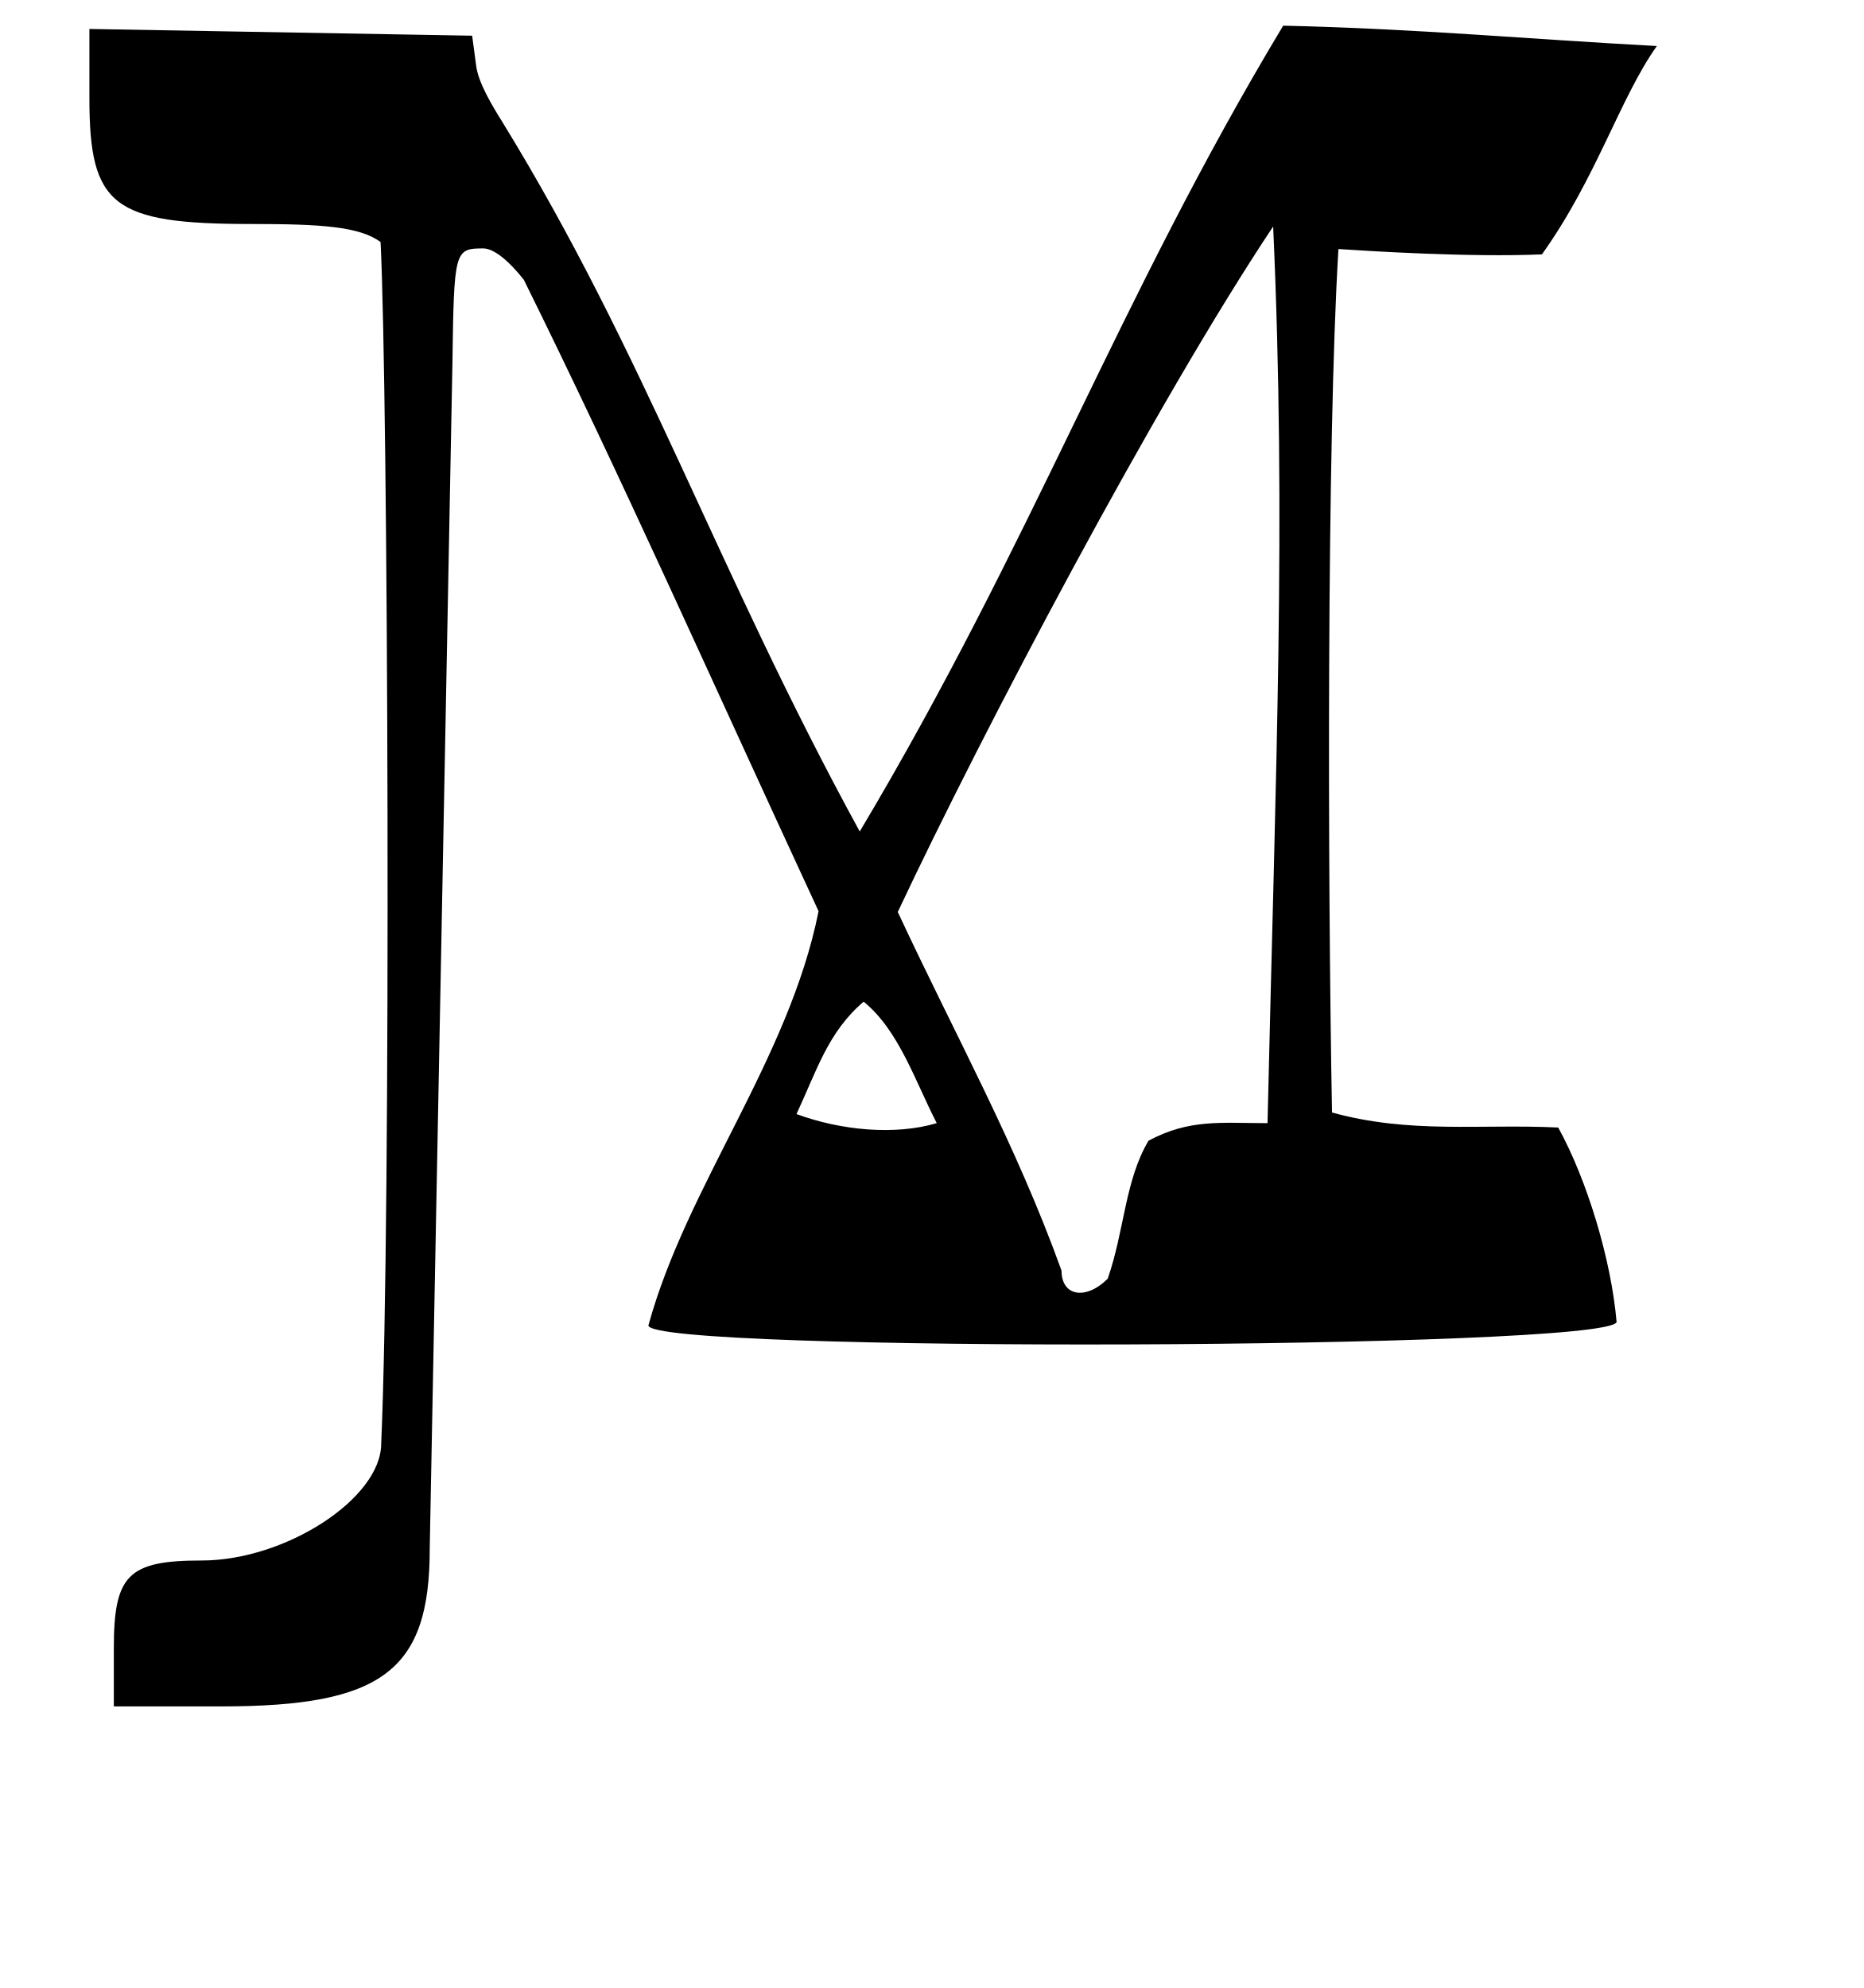
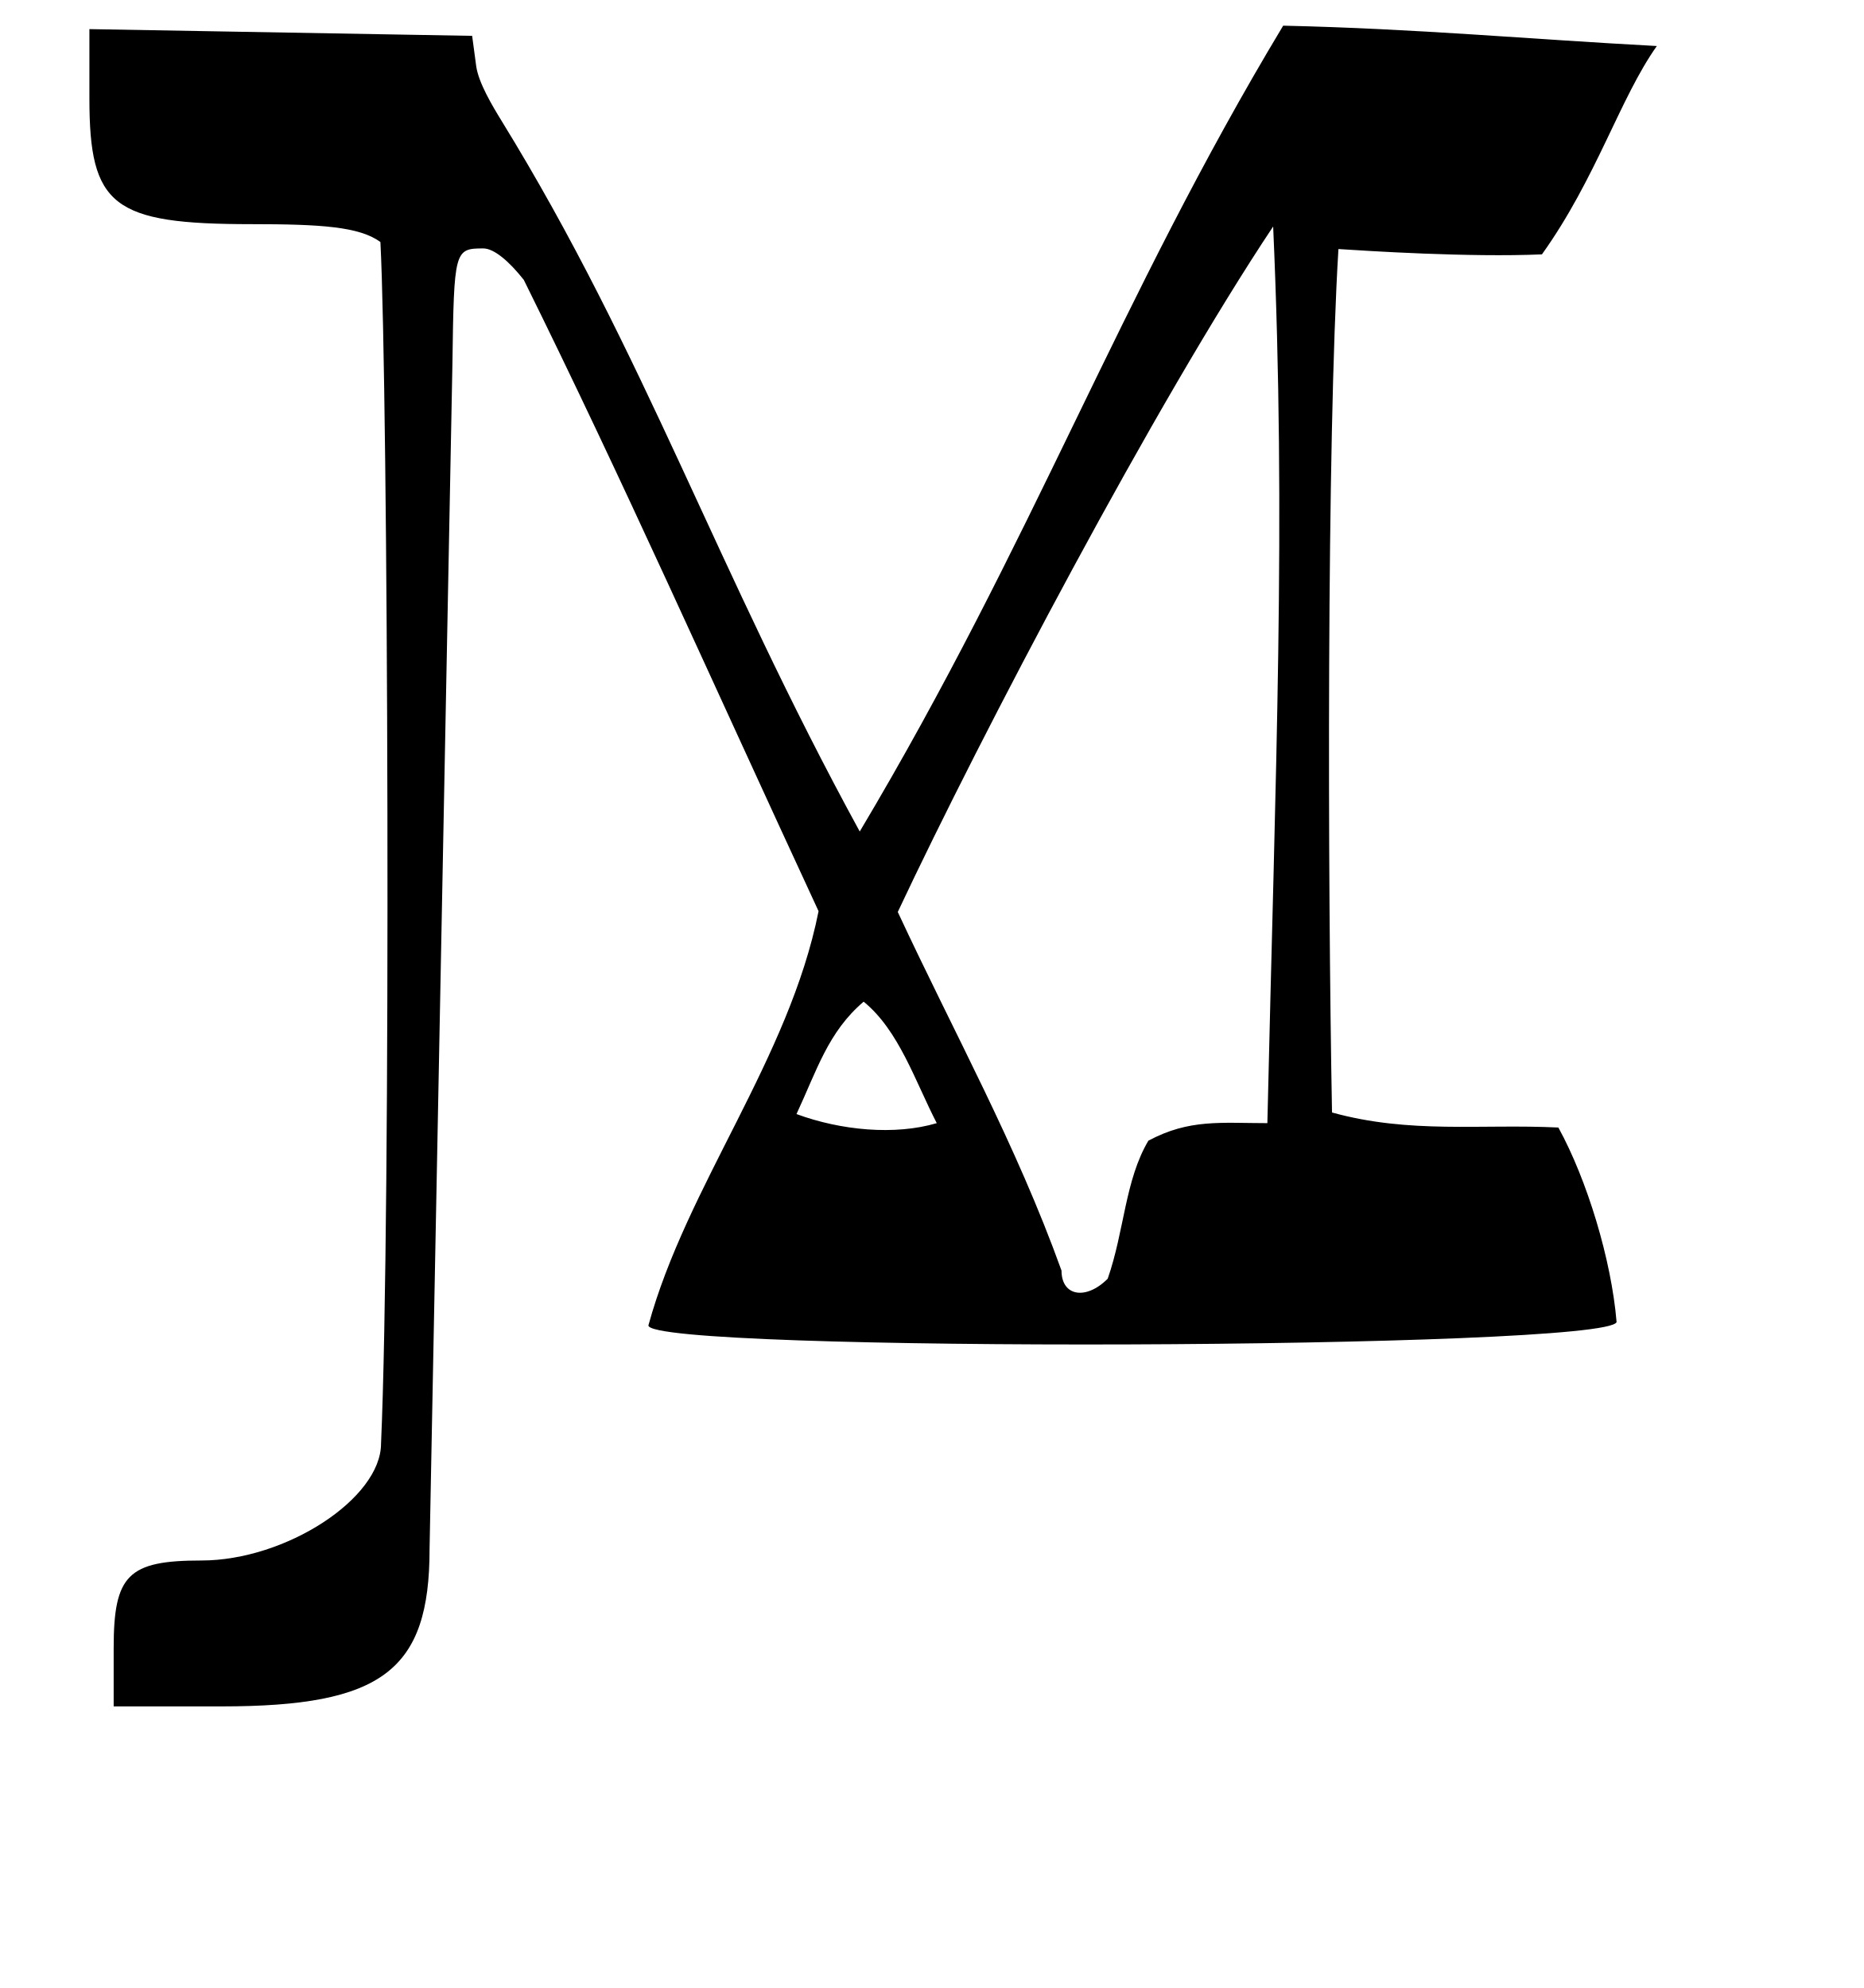
<svg xmlns="http://www.w3.org/2000/svg" width="45" height="48" viewBox="0 0 11.906 12.7" version="1.1" id="svg5">
  <defs id="defs2" />
  <g id="layer1">
-     <path style="opacity:1;fill:#000000;stroke-width:0.078" d="m 2.745,9.896 c 0,0.776 -0.302,1.005 -1.328,1.005 H 0.727 l 3e-5,-0.373 c 0,-0.467 0.092,-0.559 0.56,-0.559 0.538,0 1.148,-0.397 1.148,-0.747 C 2.5,7.753 2.479,2.486 2.431,1.546 2.296,1.447 2.051,1.431 1.607,1.431 c -0.887,0 -1.036,-0.115 -1.036,-0.803 v -0.443 l 2.445,0.043 0.026,0.194 c 0.014,0.107 0.102,0.253 0.162,0.349 C 4.124,2.267 4.572,3.629 5.492,5.312 6.606,3.443 7.138,1.924 8.197,0.164 9.049,0.183 9.776,0.251 10.584,0.294 10.348,0.627 10.198,1.138 9.85,1.625 9.386,1.645 8.734,1.603 8.55,1.591 8.475,2.828 8.481,5.593 8.509,7.107 c 0.499,0.138 0.948,0.072 1.445,0.096 0.185,0.336 0.339,0.846 0.373,1.243 -0.068,0.176 -6.185,0.197 -6.185,0.021 l 1e-4,-9e-7 C 4.386,7.576 5.041,6.764 5.229,5.821 4.527,4.306 3.977,3.063 3.346,1.787 3.252,1.668 3.156,1.587 3.087,1.587 c -0.184,0 -0.187,0.013 -0.197,0.737 m 4.186,5.845 C 7.183,7.863 7.186,7.54 7.337,7.287 7.599,7.147 7.8,7.175 8.097,7.175 8.149,4.905 8.218,3.34 8.133,1.447 7.385,2.569 6.277,4.673 5.735,5.826 6.101,6.612 6.489,7.306 6.781,8.117 c 0,0.164 0.155,0.191 0.295,0.052 z M 5.984,7.175 C 5.846,6.908 5.743,6.583 5.517,6.399 5.29,6.592 5.218,6.838 5.088,7.117 5.373,7.222 5.718,7.254 5.984,7.175 Z" id="path1132" />
+     <path style="opacity:1;fill:#000000;stroke-width:0.078" d="m 2.89,2.324 c 0.01,-0.725 0.013,-0.737 0.197,-0.737 0.069,0 0.165,0.082 0.259,0.201 C 3.977,3.063 4.527,4.306 5.229,5.821 5.041,6.764 4.386,7.576 4.142,8.467 l -1e-4,9e-7 c 0,0.176 6.118,0.155 6.185,-0.021 C 10.294,8.049 10.139,7.538 9.955,7.203 9.458,7.179 9.009,7.245 8.509,7.107 8.481,5.593 8.475,2.828 8.55,1.591 8.734,1.603 9.386,1.645 9.85,1.625 10.198,1.138 10.348,0.627 10.584,0.294 9.776,0.251 9.049,0.183 8.197,0.164 7.138,1.924 6.606,3.443 5.492,5.312 4.572,3.629 4.124,2.267 3.204,0.772 c -0.059,-0.096 -0.147,-0.243 -0.162,-0.349 l -0.026,-0.194 -2.445,-0.043 v 0.443 c 0,0.688 0.148,0.803 1.036,0.803 0.444,0 0.689,0.016 0.823,0.114 0.049,0.94 0.069,6.208 0.004,7.676 0,0.351 -0.609,0.747 -1.148,0.747 -0.468,0 -0.56,0.092 -0.56,0.559 l -3e-5,0.373 H 1.416 c 1.026,0 1.328,-0.229 1.328,-1.005 M 7.076,8.169 C 6.937,8.308 6.781,8.281 6.781,8.117 6.489,7.306 6.101,6.612 5.735,5.826 6.277,4.673 7.385,2.569 8.133,1.447 c 0.084,1.894 0.015,3.458 -0.037,5.728 -0.296,0 -0.498,-0.028 -0.76,0.112 C 7.186,7.54 7.183,7.863 7.076,8.169 Z M 5.088,7.117 C 5.218,6.838 5.29,6.592 5.517,6.399 5.743,6.583 5.846,6.908 5.984,7.175 5.718,7.254 5.373,7.222 5.088,7.117 Z" id="path1132" />
  </g>
</svg>
